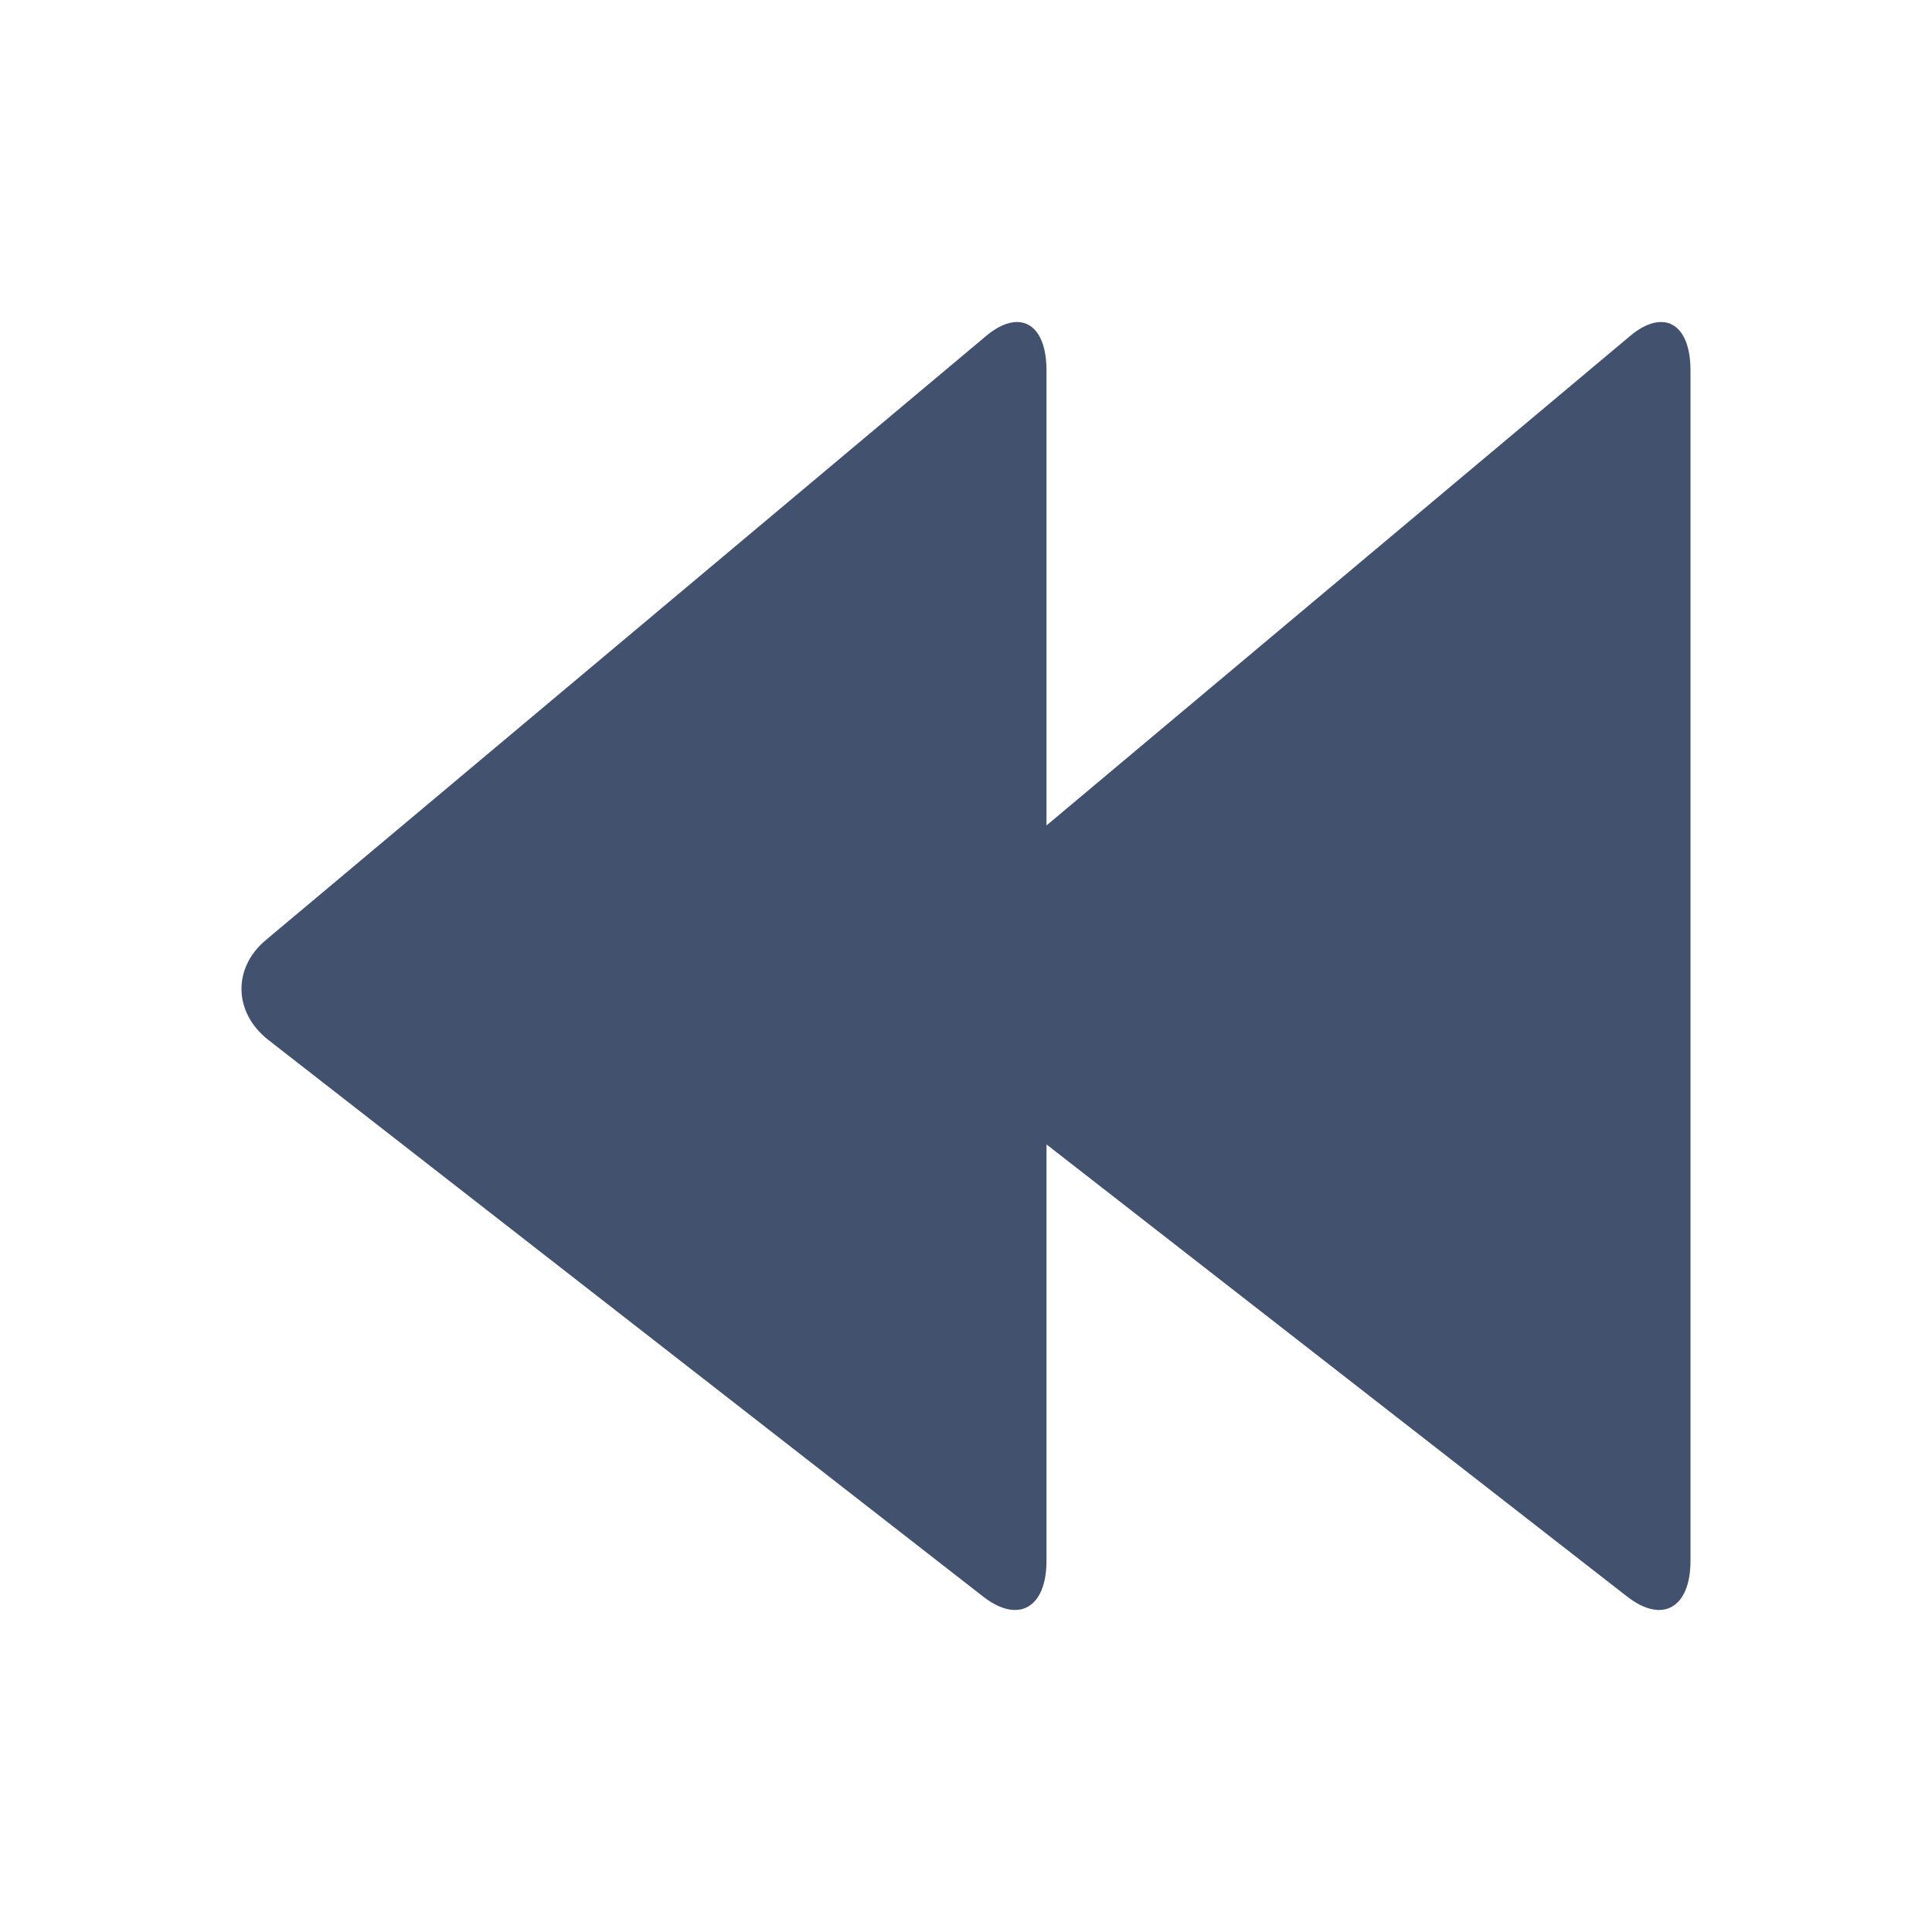
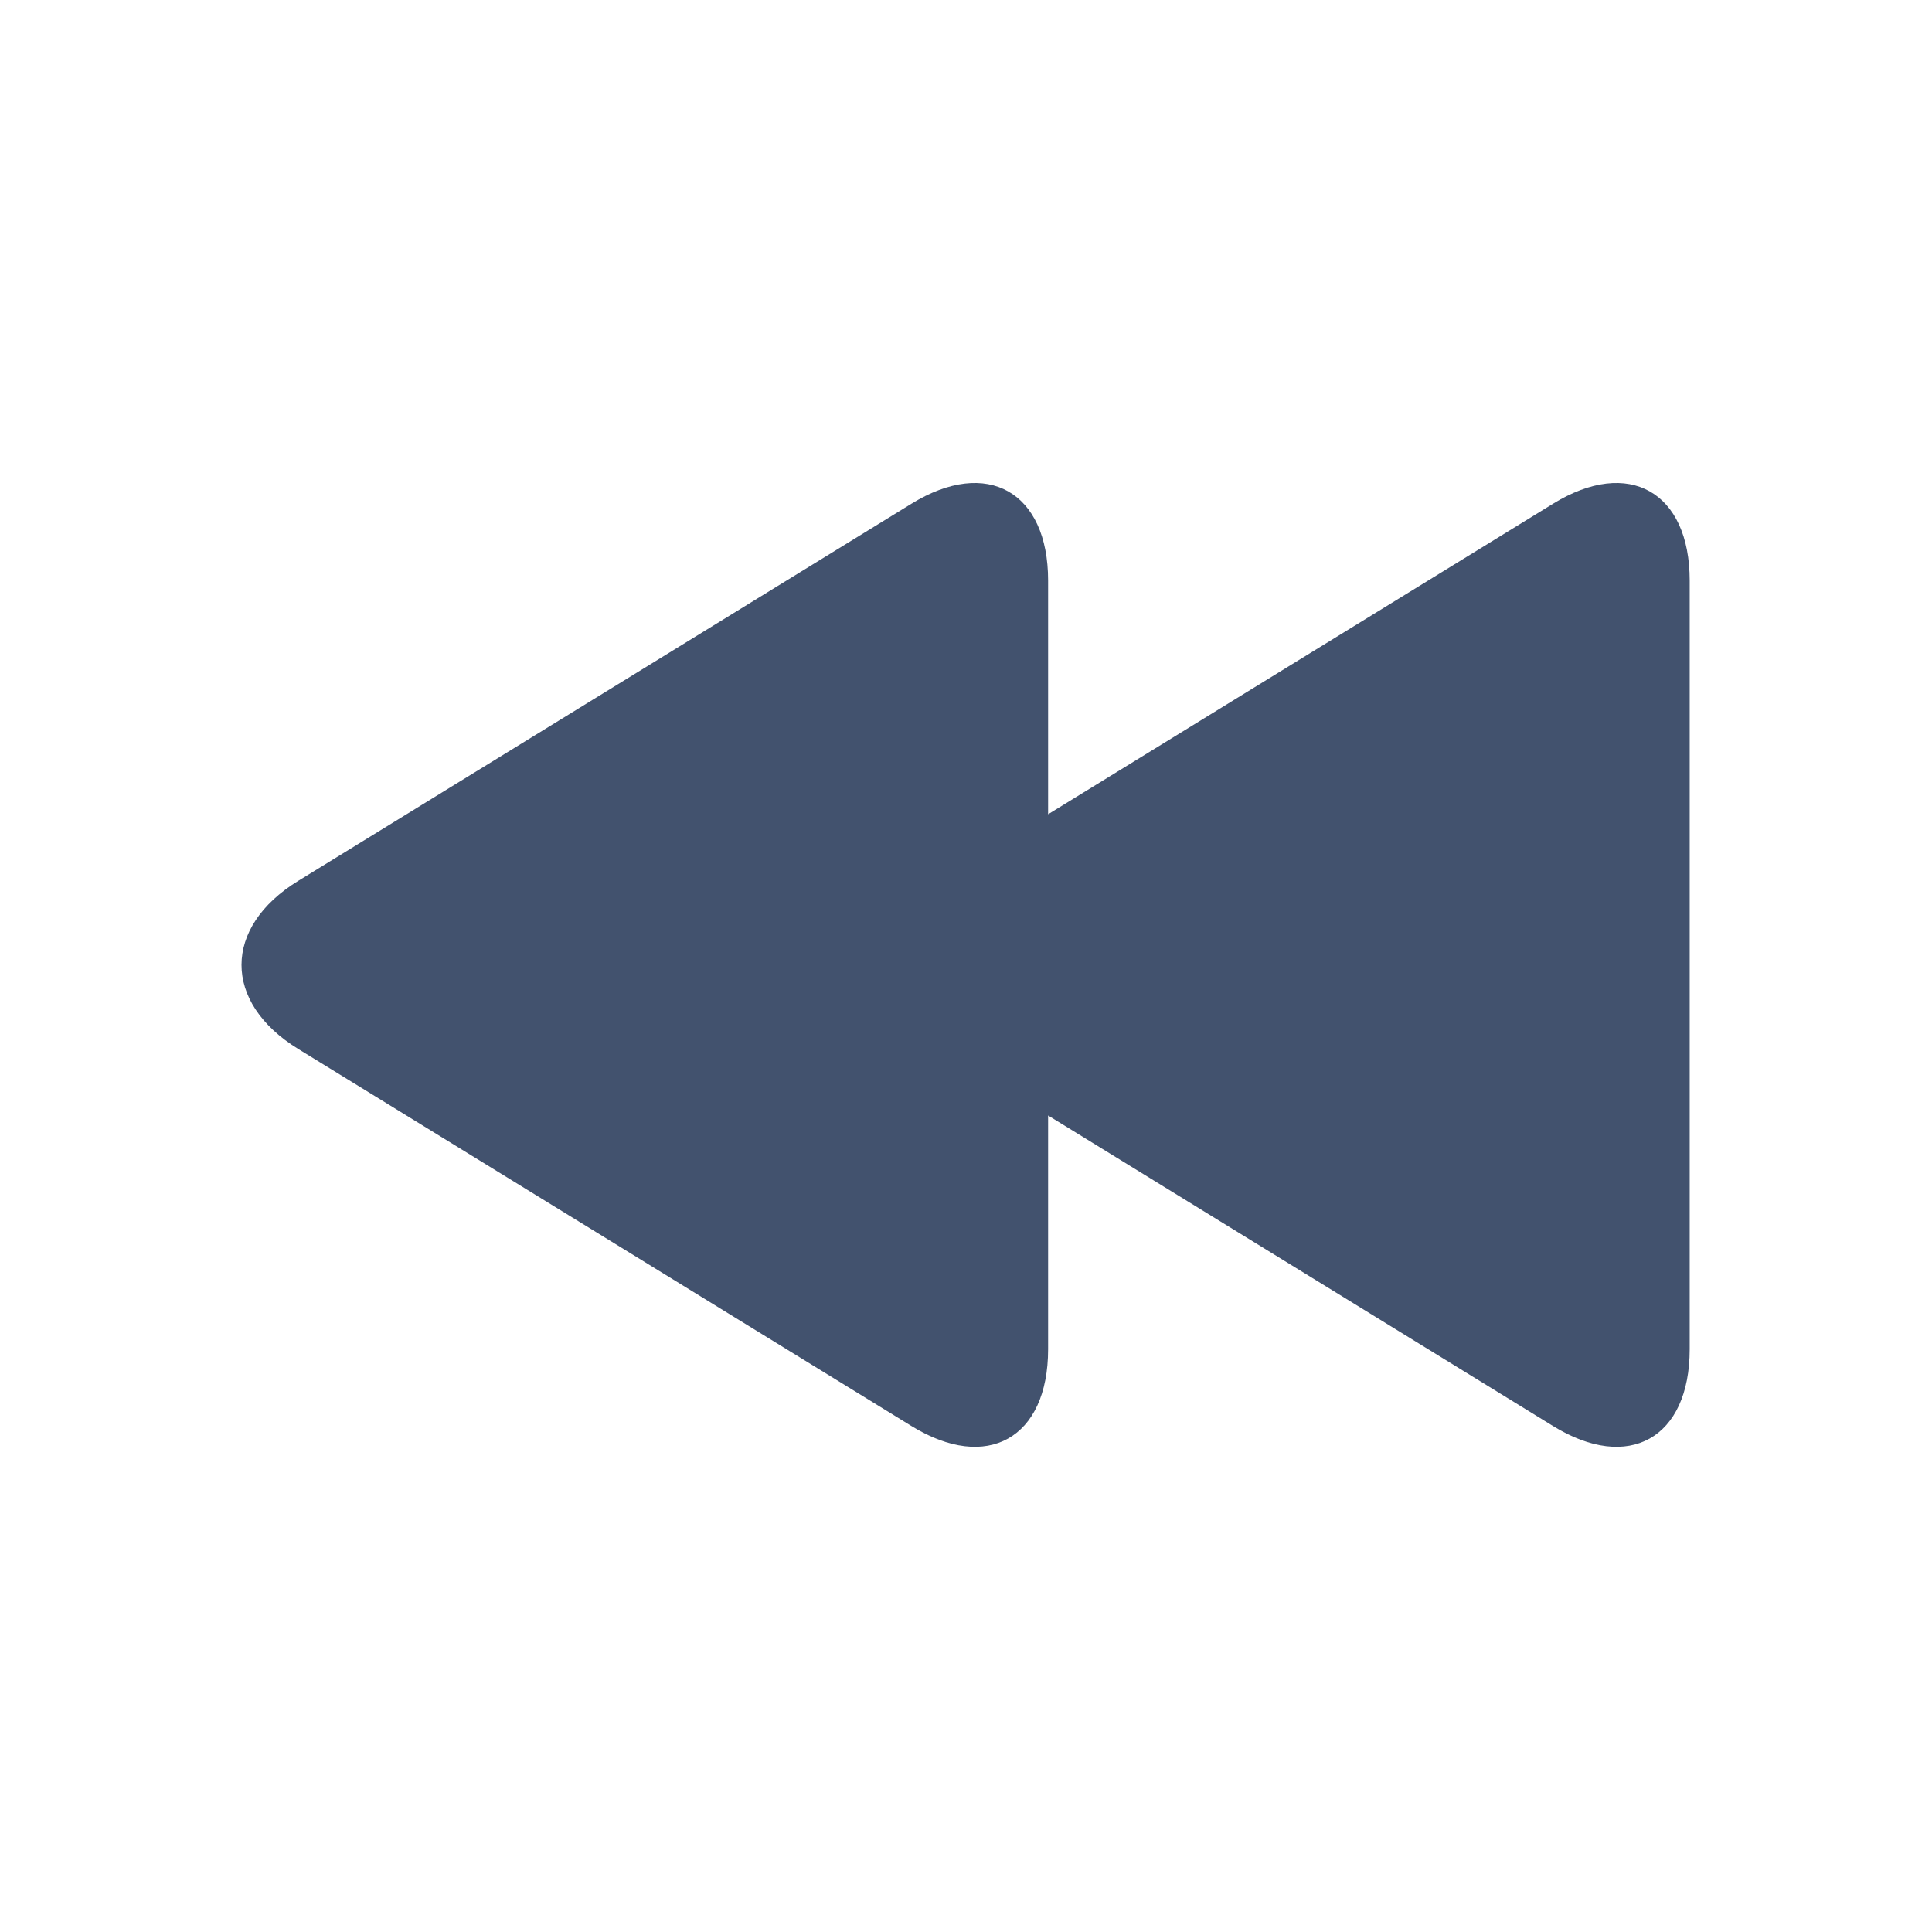
- <svg xmlns="http://www.w3.org/2000/svg" width="24px" height="24px" viewBox="0 0 24 24" version="1.1">
-   <defs />
-   <g id="Global" stroke="none" stroke-width="1" fill="none" fill-rule="evenodd">
-     <g id="icons/vid-backward" fill="#42526E">
-       <path d="M12.249,4.174 L3.302,11.678 C2.886,12.026 2.902,12.582 3.335,12.92 L12.214,19.834 C12.652,20.175 13,19.972 13,19.388 L13,4.601 C13,4.213 12.853,4 12.634,4 C12.521,4 12.389,4.056 12.249,4.174 Z" id="Clip-2-Copy" />
-       <path d="M20.249,4.174 L11.302,11.678 C10.886,12.026 10.902,12.582 11.335,12.92 L20.214,19.834 C20.652,20.175 21,19.972 21,19.388 L21,4.601 C21,4.213 20.853,4 20.634,4 C20.521,4 20.389,4.056 20.249,4.174 Z" id="Clip-5-Copy" />
-     </g>
-   </g>
+ <svg xmlns="http://www.w3.org/2000/svg" width="24" height="24" viewBox="0 0 24 24">
+   <path fill="#42526E" fill-rule="evenodd" d="M13.02,13.857 L19.293,17.715 C20.23,18.292 20.99,17.87 20.99,16.76 L20.99,7.212 C20.99,6.109 20.233,5.679 19.293,6.257 L13.02,10.115 L13.02,7.212 C13.02,6.109 12.263,5.679 11.323,6.257 L3.704,10.943 C2.767,11.519 2.764,12.452 3.704,13.03 L11.323,17.715 C12.26,18.292 13.02,17.87 13.02,16.76 L13.02,13.857 Z" />
</svg>
